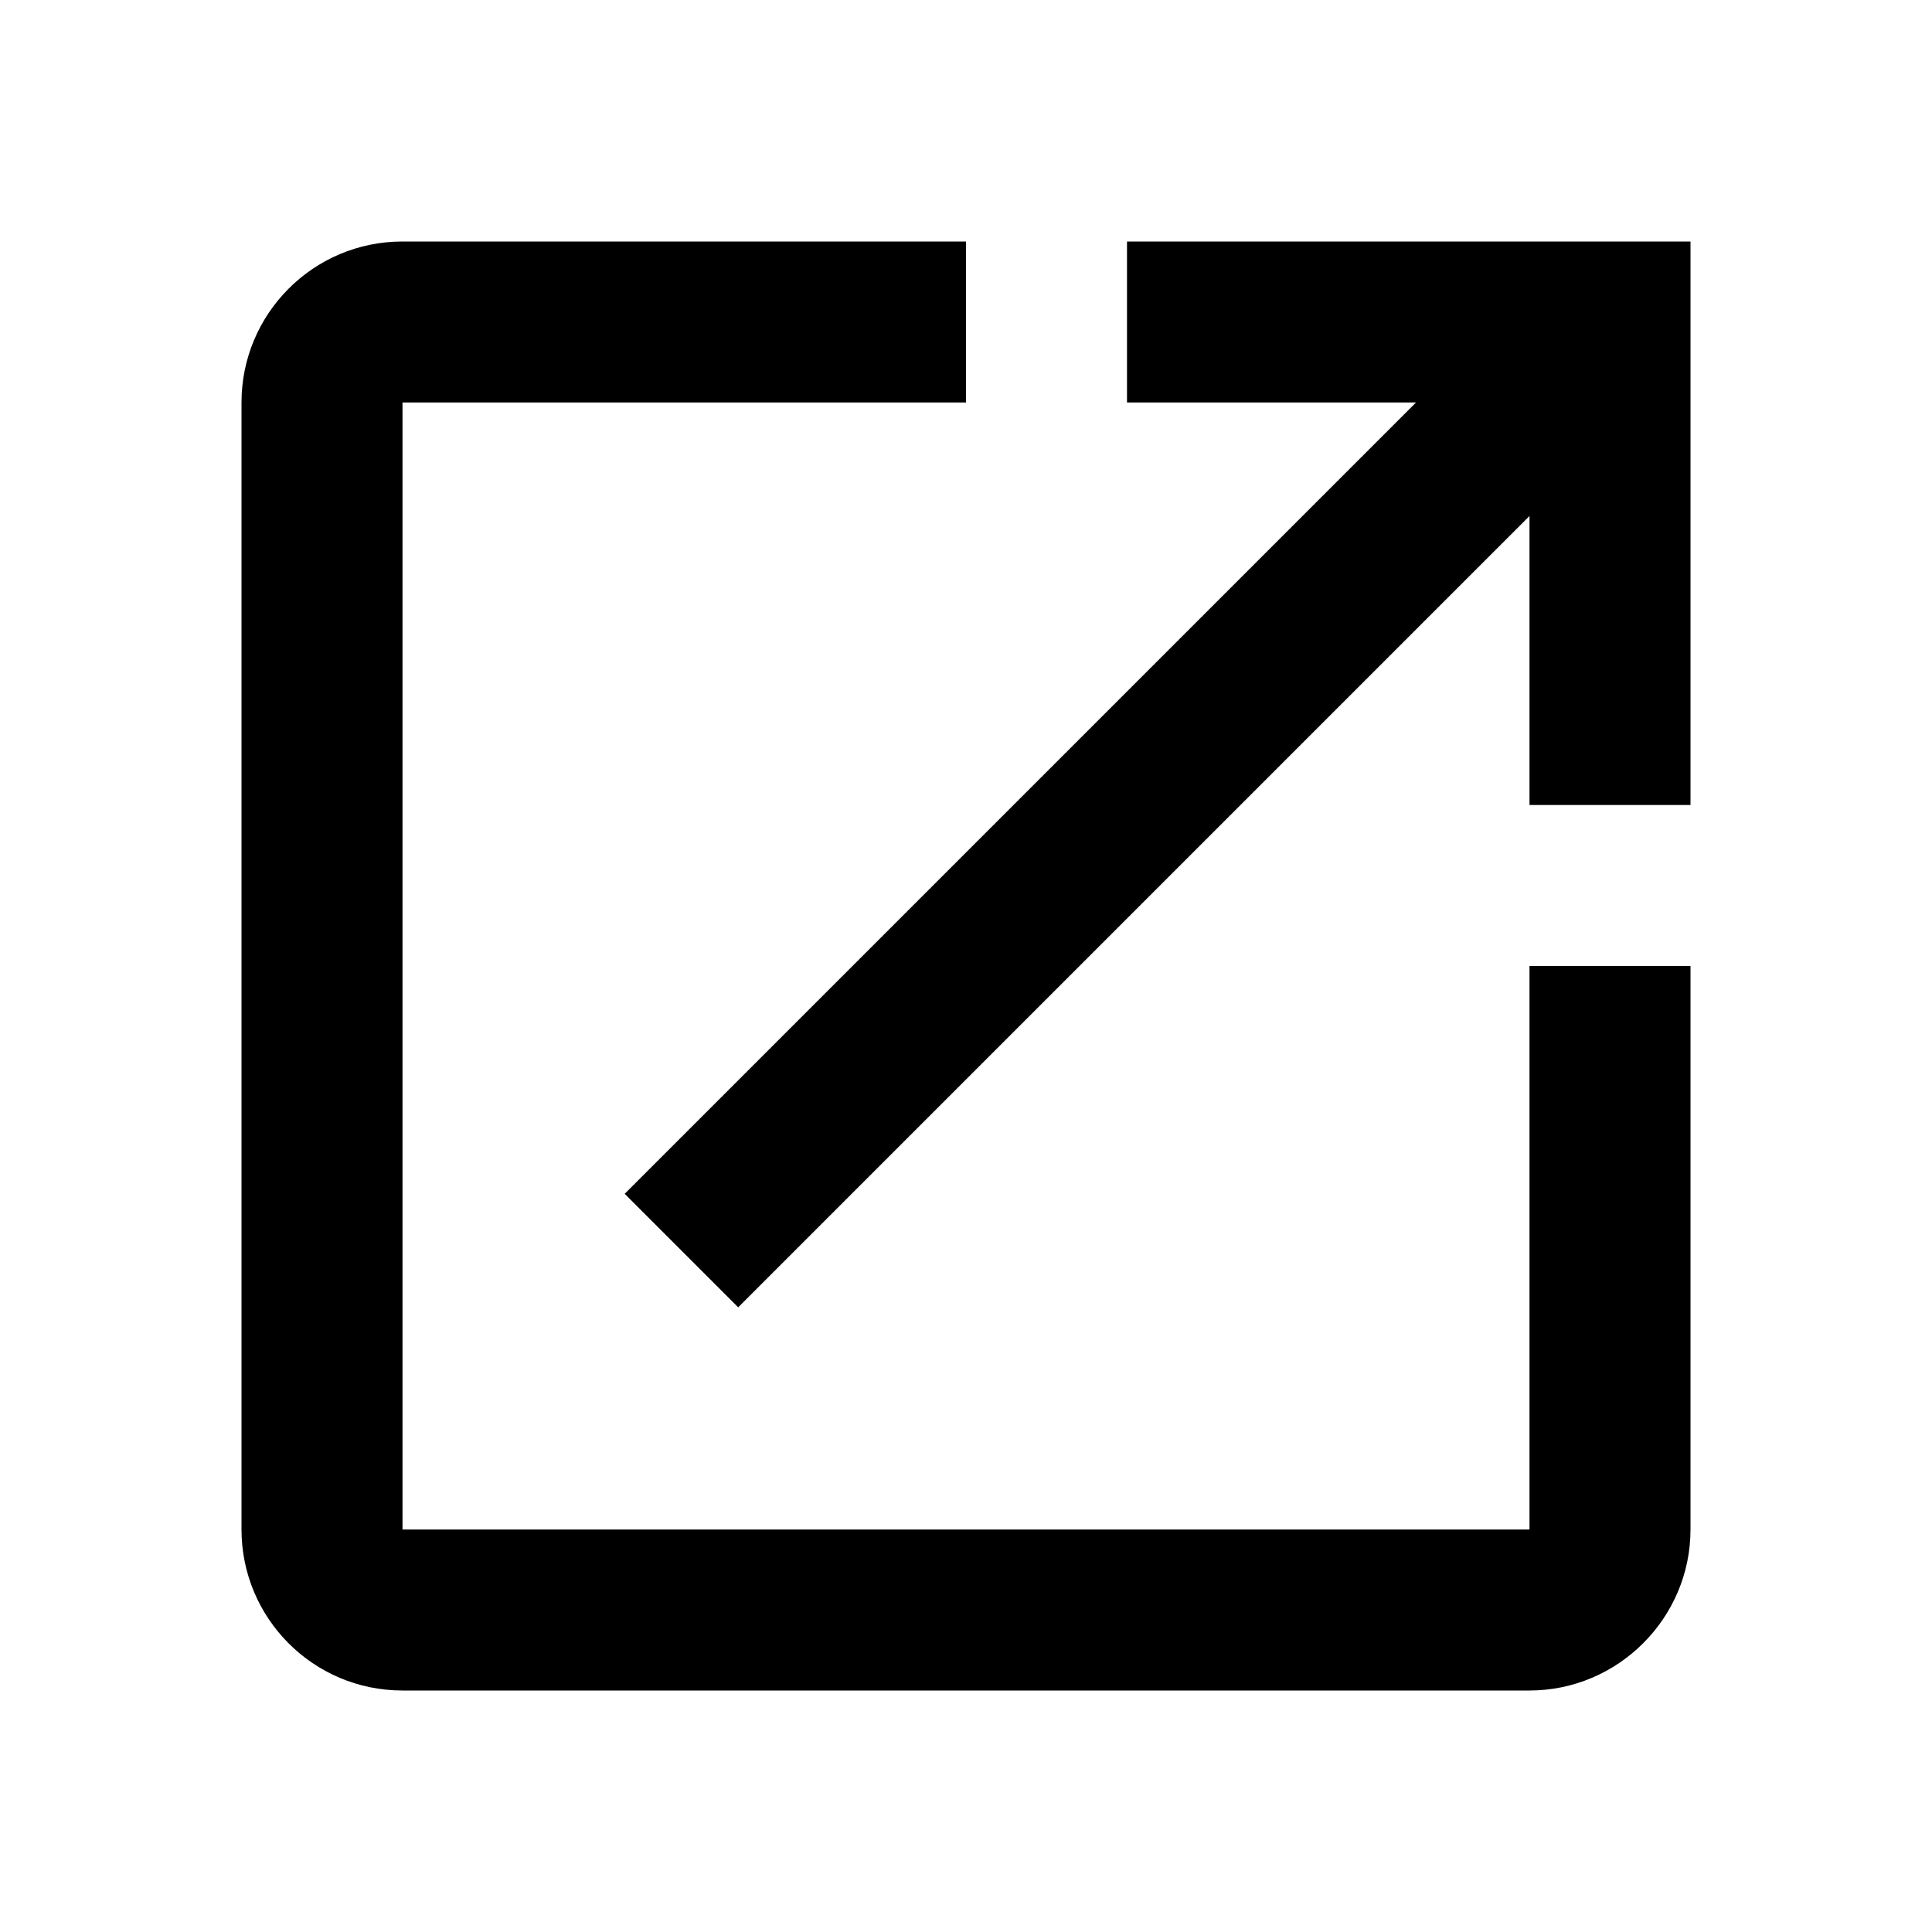
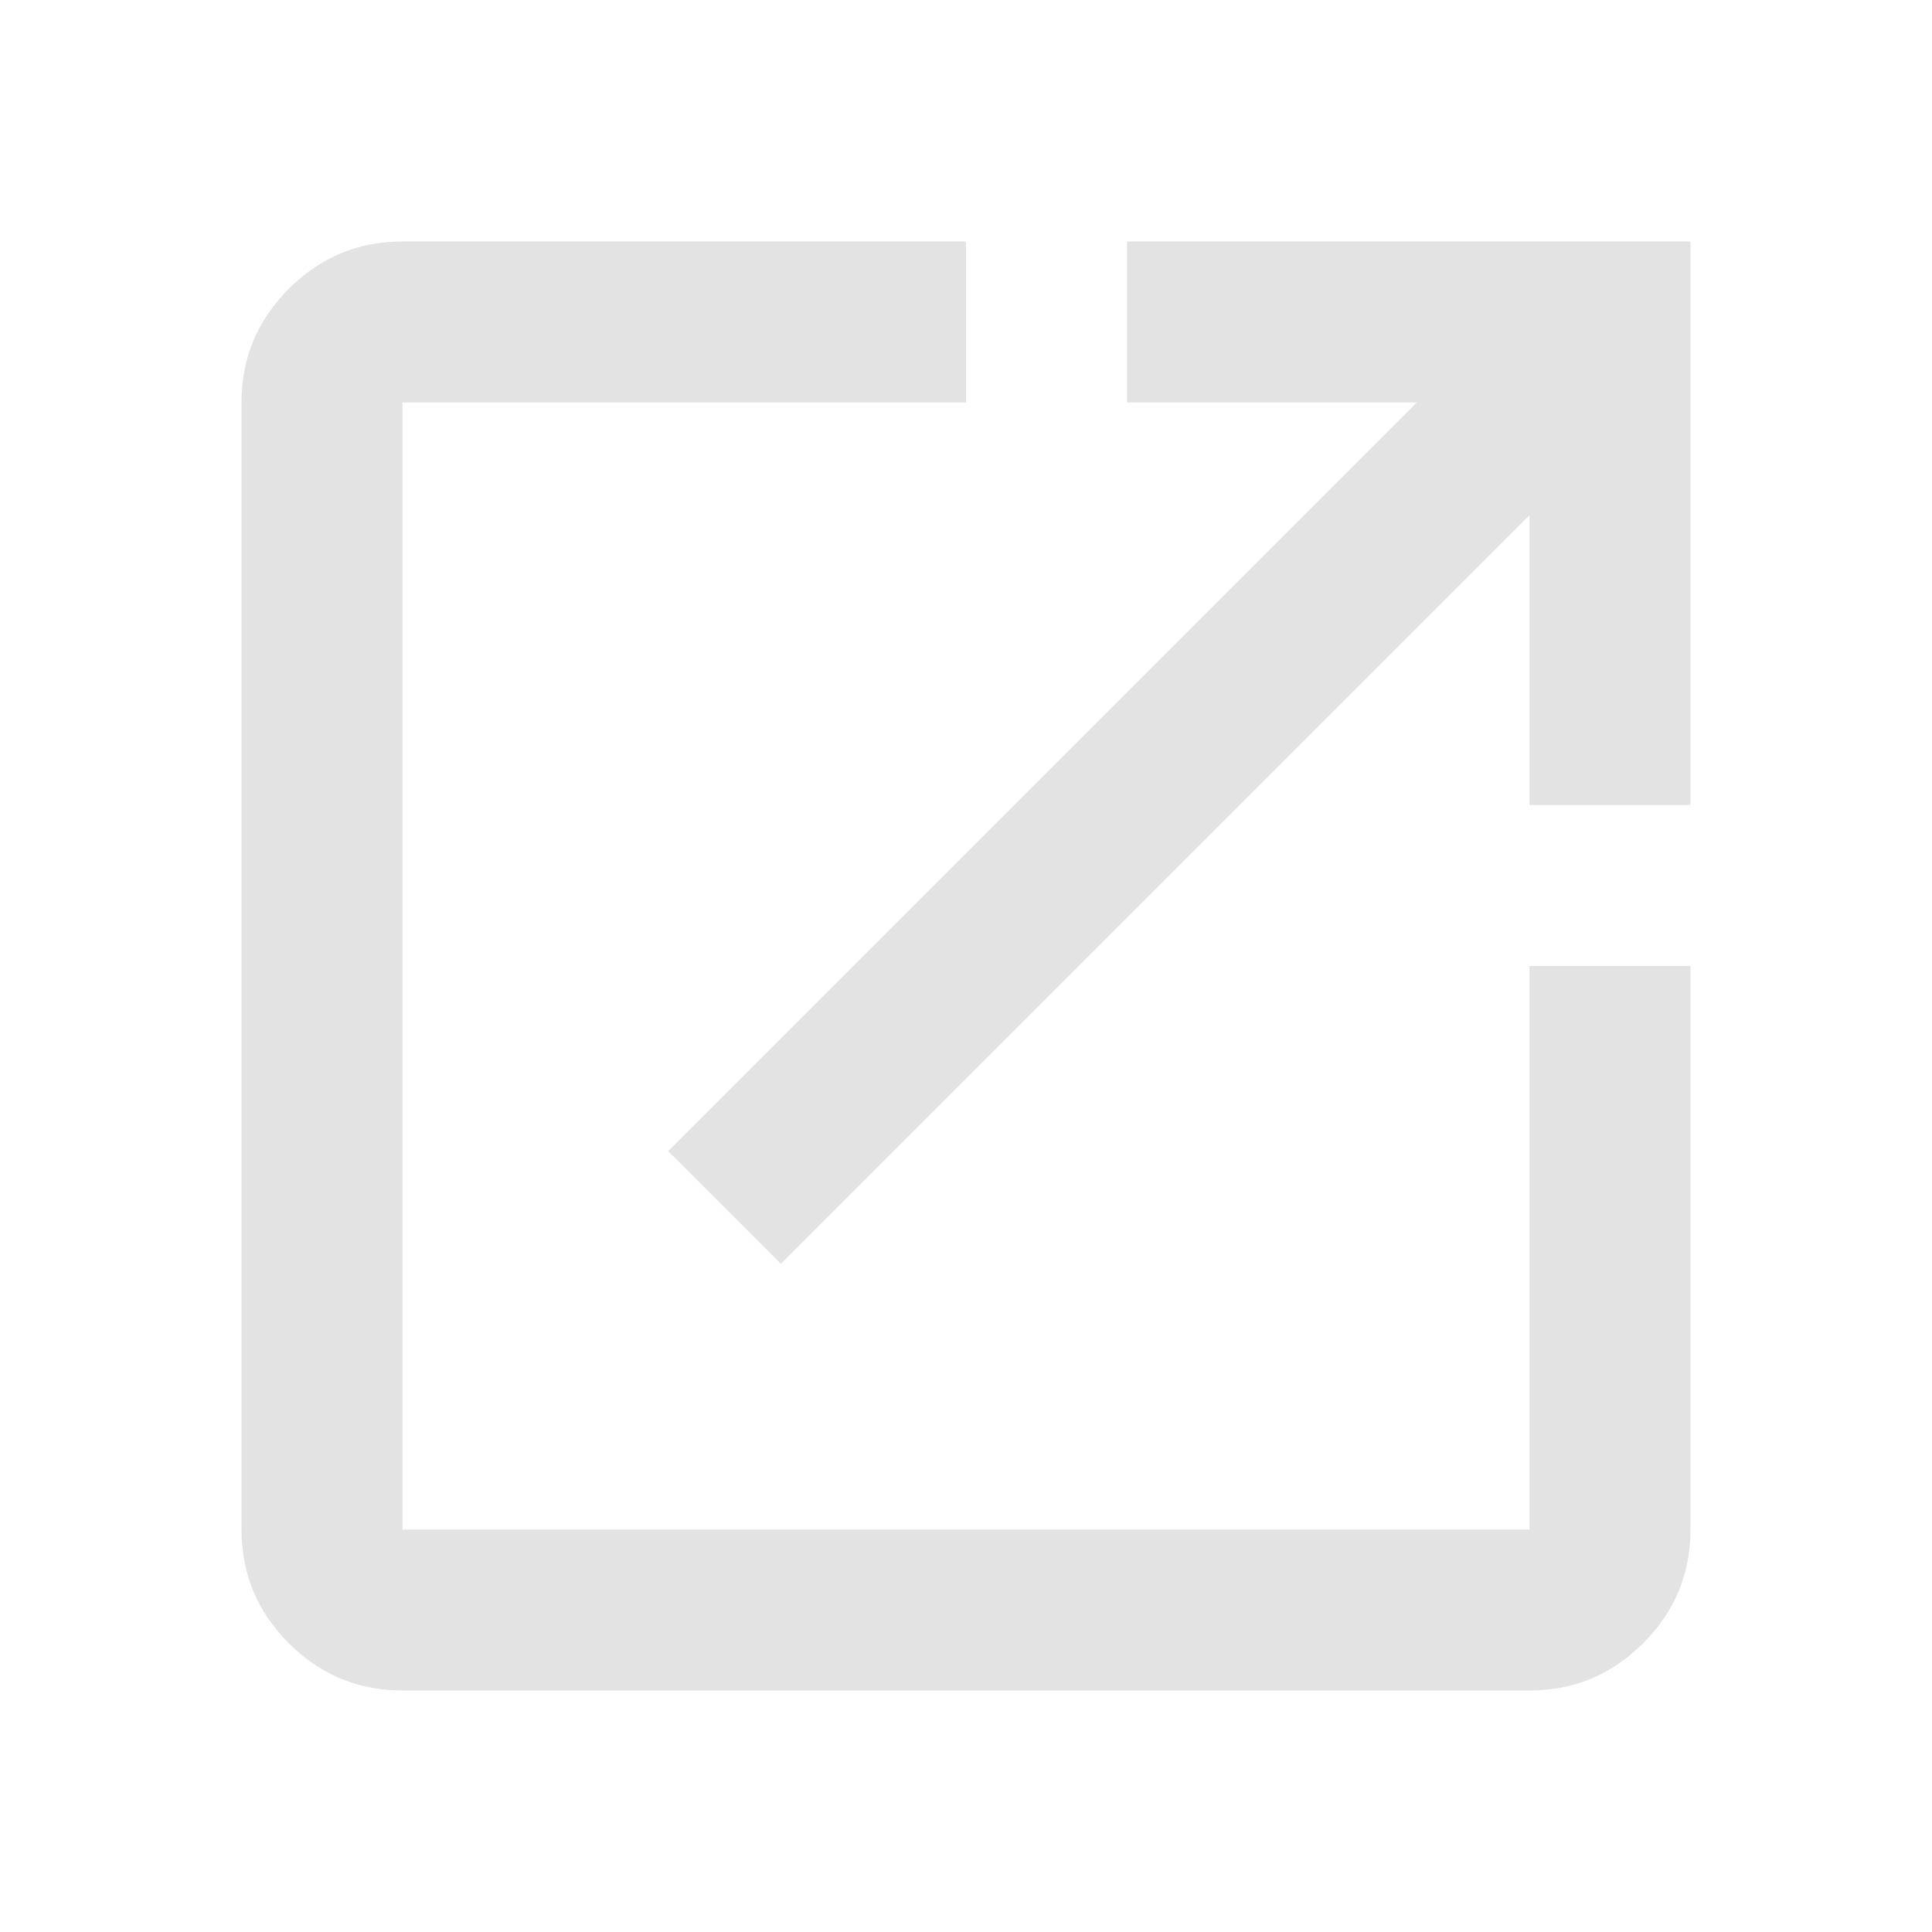
- <svg xmlns="http://www.w3.org/2000/svg" height="24px" viewBox="0 0 24 24" width="24px" fill="#000000">
-   <path d="M0 0h24v24H0V0z" fill="none" />
-   <path d="M19 19H5V5h7V3H5c-1.11 0-2 .9-2 2v14c0 1.1.89 2 2 2h14c1.1 0 2-.9 2-2v-7h-2v7zM14 3v2h3.59l-9.83 9.83 1.41 1.41L19 6.41V10h2V3h-7z" />
+ <svg xmlns="http://www.w3.org/2000/svg" height="24px" viewBox="0 -960 960 960" width="24px" fill="#e3e3e3">
+   <path d="M200-120q-33 0-56.5-23.5T120-200v-560q0-33 23.5-56.5T200-840h280v80H200v560h560v-280h80v280q0 33-23.5 56.5T760-120H200Zm188-212-56-56 372-372H560v-80h280v280h-80v-144L388-332Z" />
</svg>
